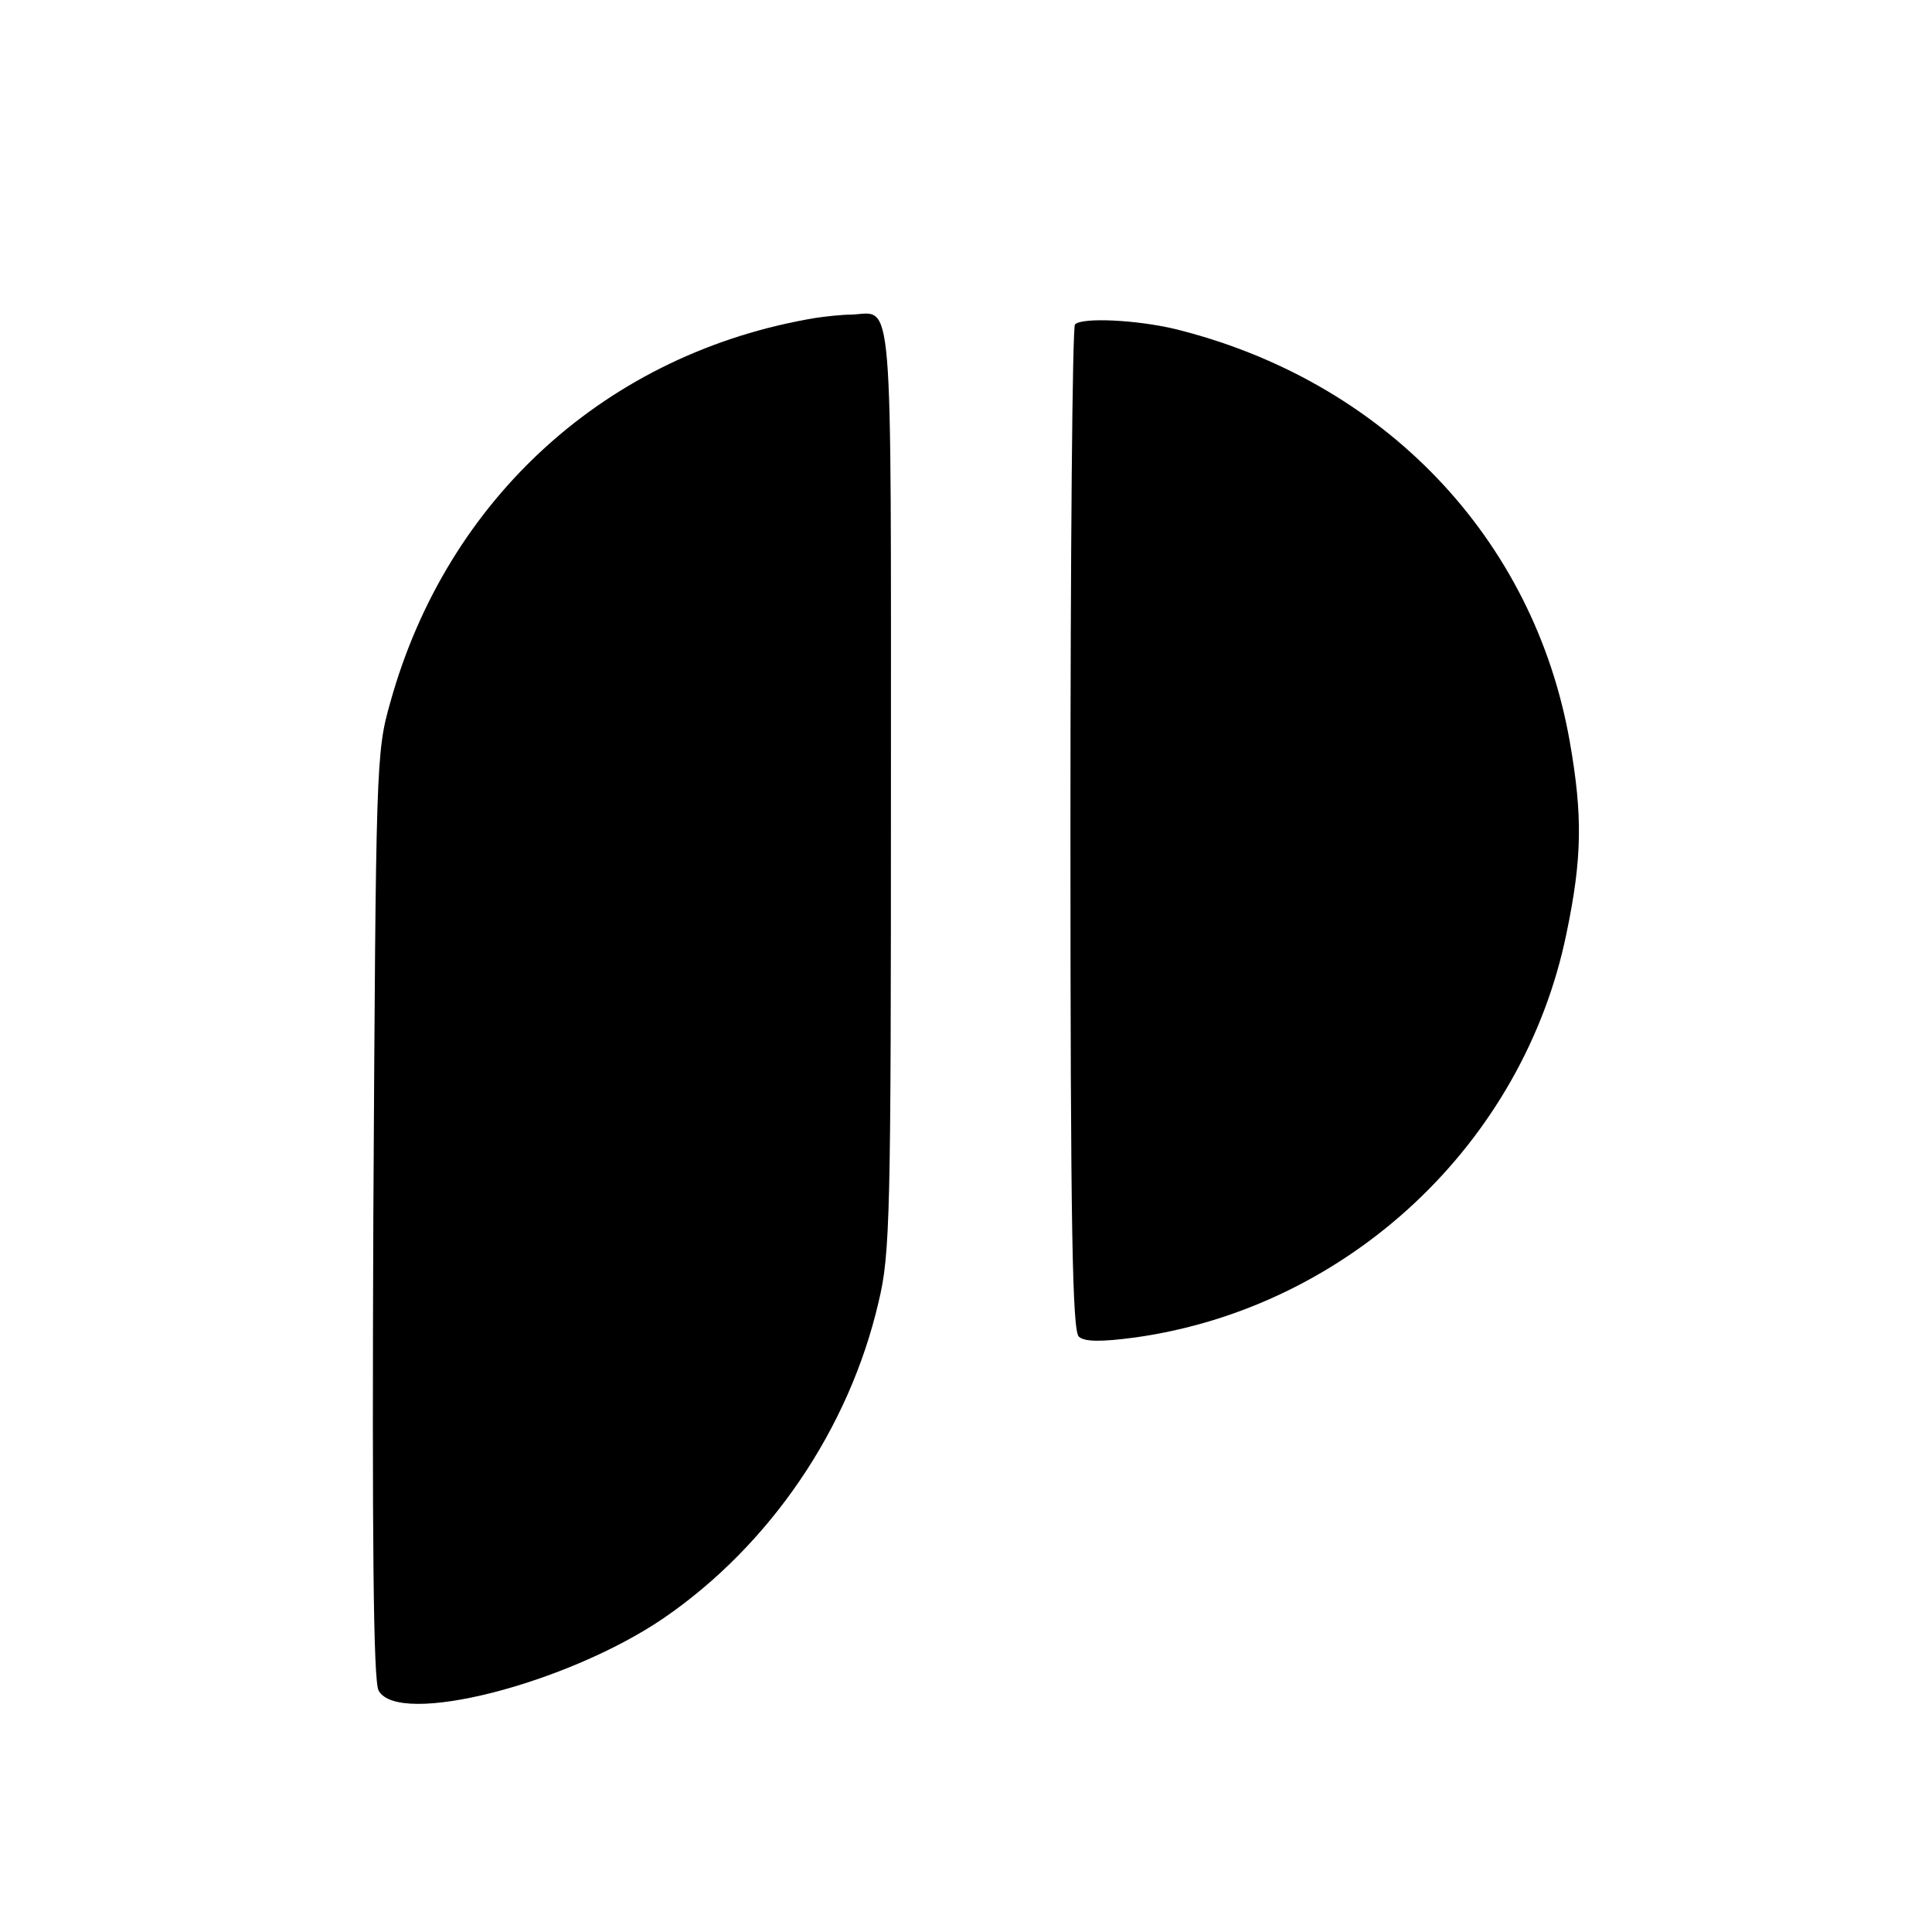
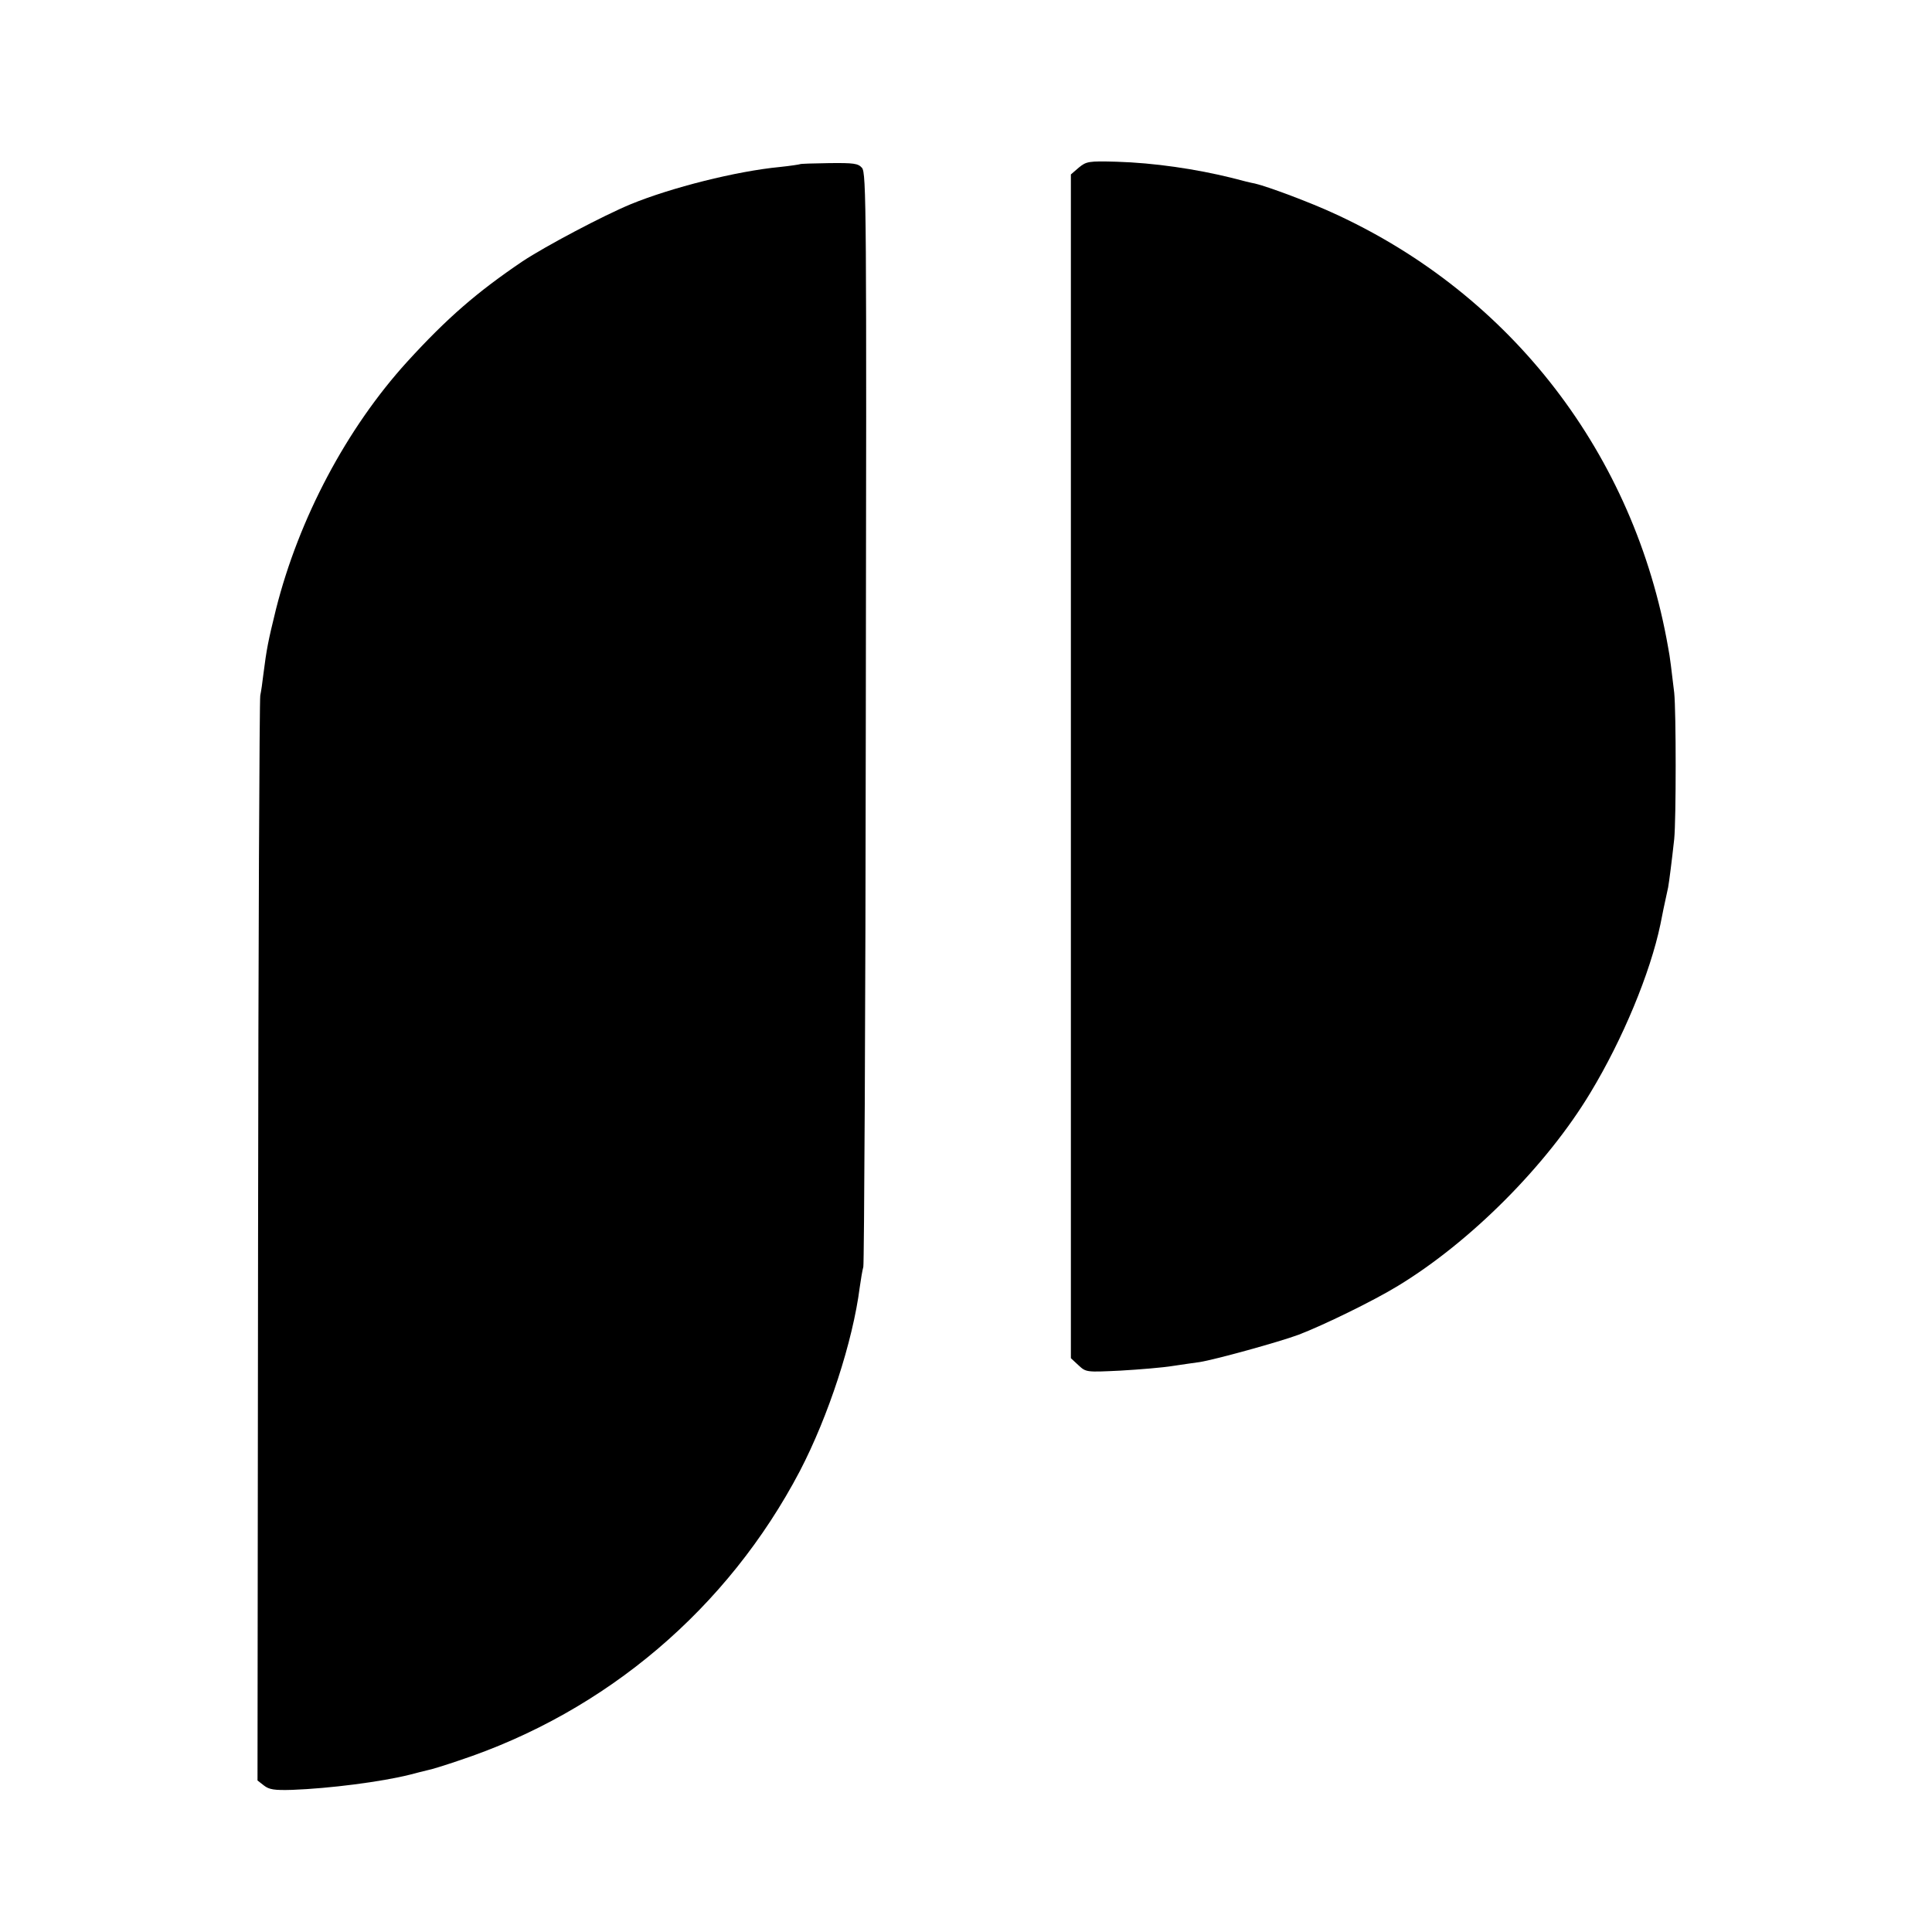
- <svg xmlns="http://www.w3.org/2000/svg" version="1.0" width="296pt" height="296pt" viewBox="0 0 296 296" preserveAspectRatio="xMidYMid meet">
-   <g transform="translate(0,296) scale(0.1,-0.1)" fill="#000000" stroke="none">
-     <path d="M1250 2473 c-319 -53 -565 -276 -652 -589 -22 -77 -22 -94 -26 -786 -2 -500 0 -713 8 -728 30 -56 289 10 437 111 163 112 284 290 329 484 18 74 19 134 19 788 0 777 4 728 -60 725 -16 0 -41 -3 -55 -5z" />
-     <path d="M1647 2463 c-4 -3 -7 -352 -7 -773 0 -614 3 -770 13 -778 9 -8 35 -8 87 -1 326 46 594 297 660 619 24 115 25 180 5 294 -55 312 -285 553 -605 632 -59 14 -142 18 -153 7z" />
+ <svg xmlns="http://www.w3.org/2000/svg" version="1.0" width="700pt" height="700pt" viewBox="0 0 700 700" preserveAspectRatio="xMidYMid meet">
+   <g transform="translate(0,700) scale(0.1,-0.1)" fill="#000000" stroke="none">
+     <path d="M3909 6393 l-29 -25 0 -2144 0 -2145 28 -26 c27 -25 28 -25 152 -19 69 4 154 11 190 17 36 5 79 12 97 14 56 9 285 72 358 99 89 34 270 122 360 177 262 159 539 436 698 701 116 192 216 432 253 609 4 22 17 85 28 134 4 23 13 93 22 175 7 72 7 460 0 530 -10 83 -15 129 -22 164 -122 699 -567 1278 -1209 1572 -86 40 -241 98 -288 109 -12 2 -49 11 -82 20 -133 33 -284 55 -419 59 -102 3 -110 1 -137 -21z" />
+     <path d="M2898 6405 c-2 -1 -34 -6 -72 -10 -158 -15 -395 -75 -541 -135 -99 -41 -309 -152 -392 -207 -164 -111 -272 -204 -418 -364 -219 -241 -392 -567 -475 -896 -29 -118 -34 -144 -46 -238 -3 -27 -8 -61 -11 -75 -3 -14 -7 -904 -8 -1978 l-2 -1953 23 -18 c19 -15 38 -18 103 -16 135 5 322 29 426 55 22 6 51 13 63 16 13 2 64 18 114 35 535 177 975 552 1236 1049 104 200 192 470 217 666 4 27 9 60 13 74 3 14 8 911 9 1994 3 1845 2 1970 -14 1988 -14 16 -30 18 -119 17 -57 -1 -104 -2 -106 -4z" />
  </g>
</svg>
